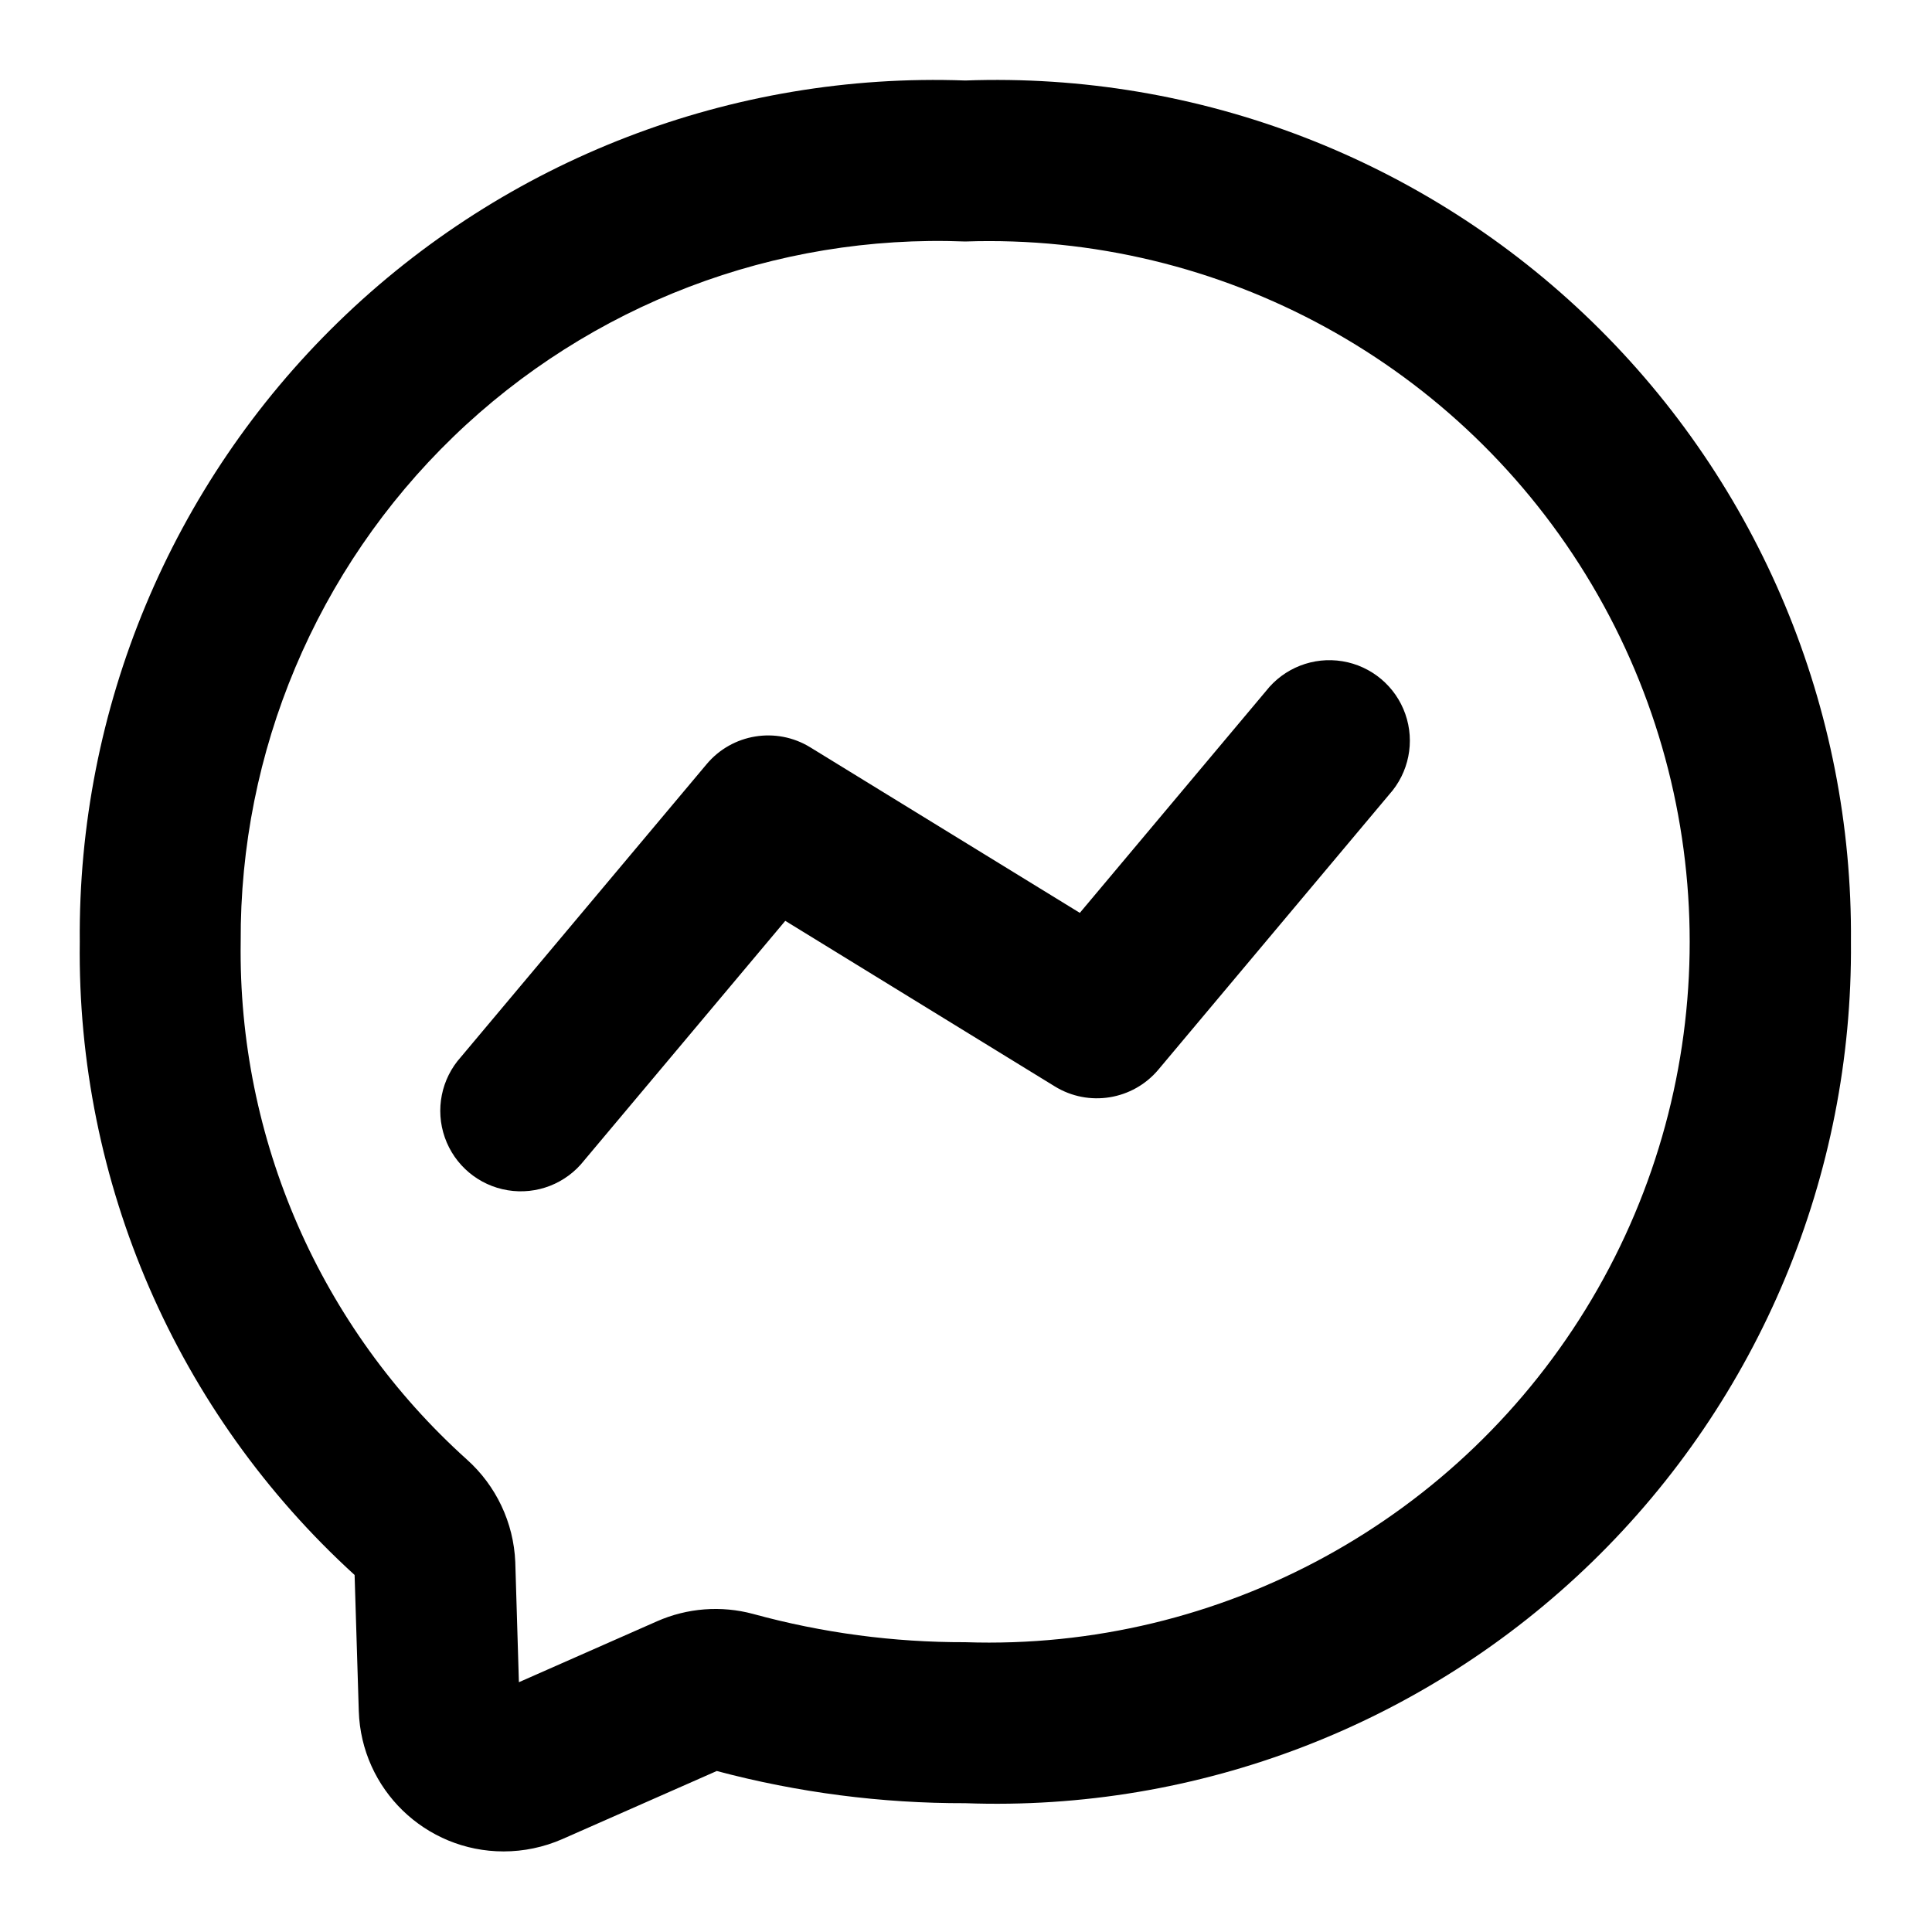
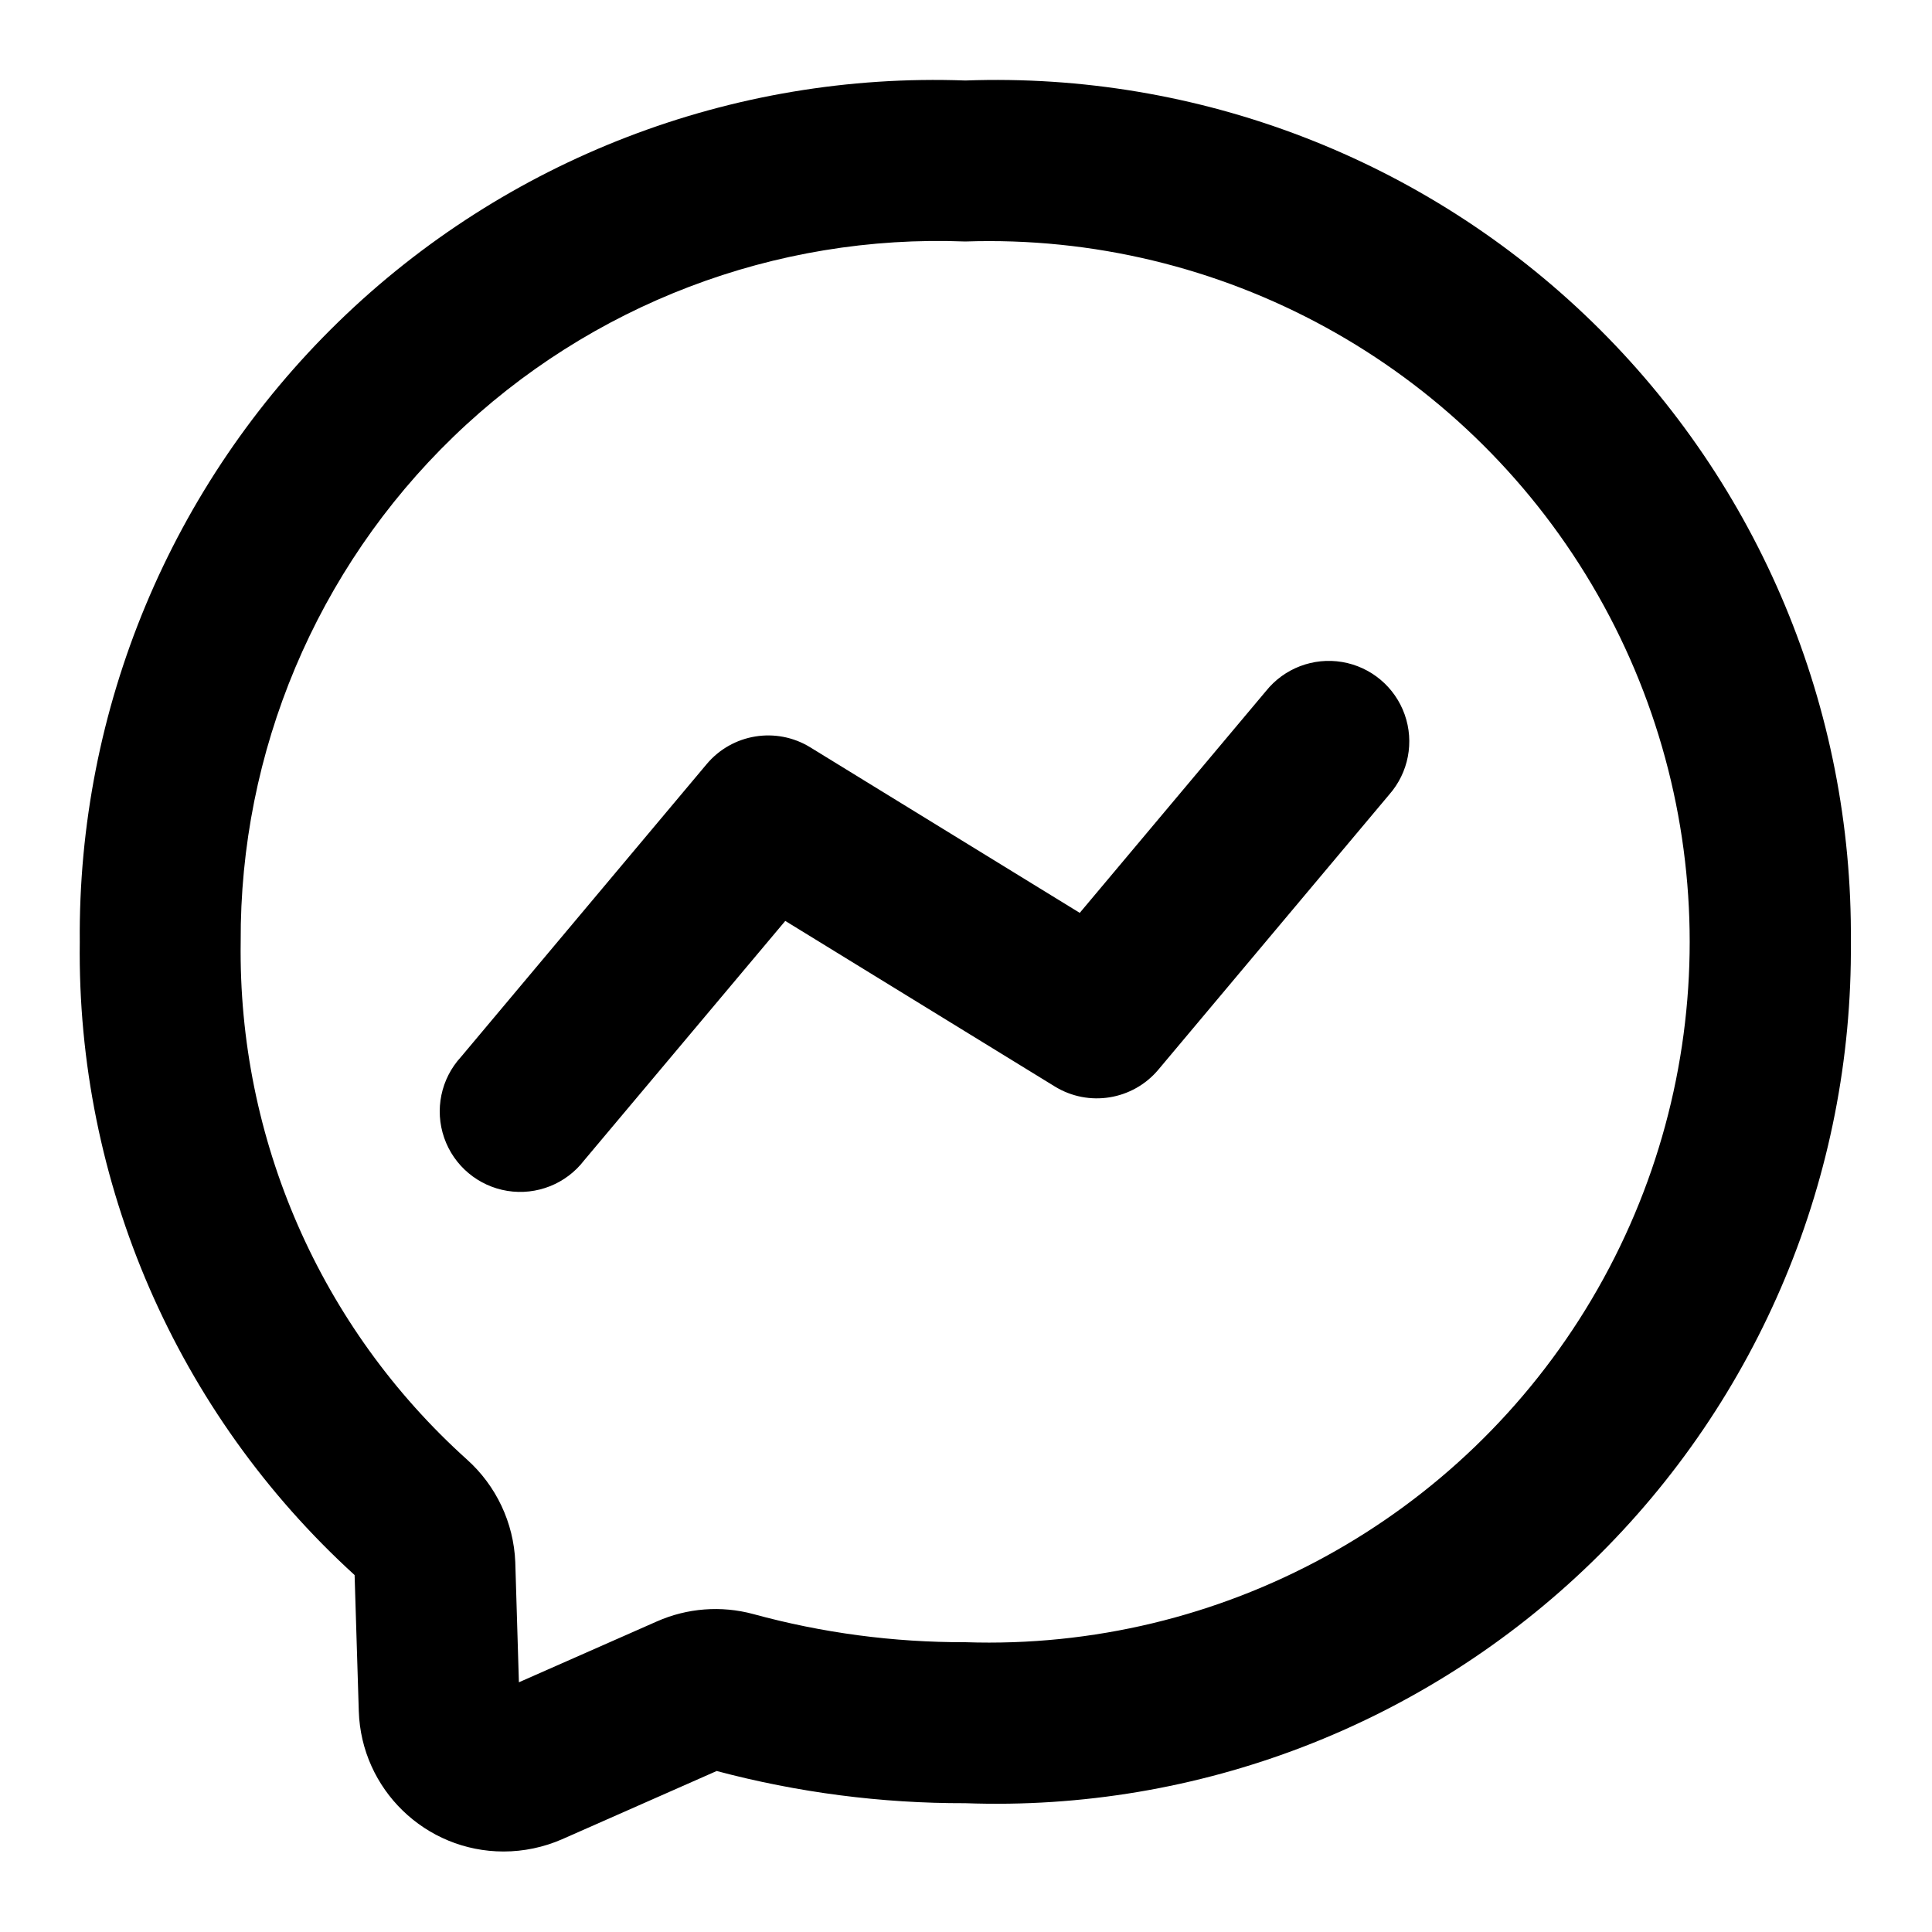
<svg xmlns="http://www.w3.org/2000/svg" data-name="Layer 1" viewBox="0 0 24 24">
-   <path d="M11.991,1a10.614,10.614,0,0,0-11,10.7,10.461,10.461,0,0,0,3.414,7.865L4.457,21.256a1.8,1.8,0,0,0,1.799,1.743,1.82,1.82,0,0,0,.727-.152l1.921-.847a11.895,11.895,0,0,0,3.088.4,10.615,10.615,0,0,0,11.001-10.7A10.615,10.615,0,0,0,11.991,1Zm0,19.4a9.862,9.862,0,0,1-2.635-.351,1.799,1.799,0,0,0-1.196.092l-1.714.756-.045-1.493a1.81,1.81,0,0,0-.602-1.274,8.488,8.488,0,0,1-2.809-6.43,8.659,8.659,0,0,1,9-8.7,8.705,8.705,0,1,1,0,17.4ZM15.726,8.585l-2.312,2.755L10.066,9.284a.998.998,0,0,0-1.289.21L5.726,13.13a1.0 1,0,1,0,1.531,1.285l2.498-2.976,3.347,2.056a.998.998,0,0,0,1.289-.209l2.866-3.416A1.0 1,0,1,0,15.726,8.585Z" />
+   <path d="M11.991 1a10.614 10.614 0 00-11 10.7 10.461 10.461 0 003.414 7.866l.052 1.69A1.8 1.8 0 006.256 23a1.82 1.82 0 00.726-.152L8.903 22a11.895 11.895 0 003.088.4 10.615 10.615 0 0011.001-10.7 10.615 10.615 0 00-11-10.7zm0 19.4a9.862 9.862 0 01-2.635-.35 1.799 1.799 0 00-1.196.092l-1.714.756-.045-1.493A1.81 1.81 0 005.8 18.13 8.488 8.488 0 012.99 11.7a8.66 8.66 0 019-8.7 8.705 8.705 0 110 17.4zm3.735-11.815l-2.313 2.755-3.347-2.056a.998.998 0 00-1.289.21L5.726 13.13a1 1 0 101.53 1.285l2.499-2.975 3.347 2.056a.998.998 0 001.289-.21l2.866-3.415a1 1 0 10-1.531-1.286z" />
</svg>
